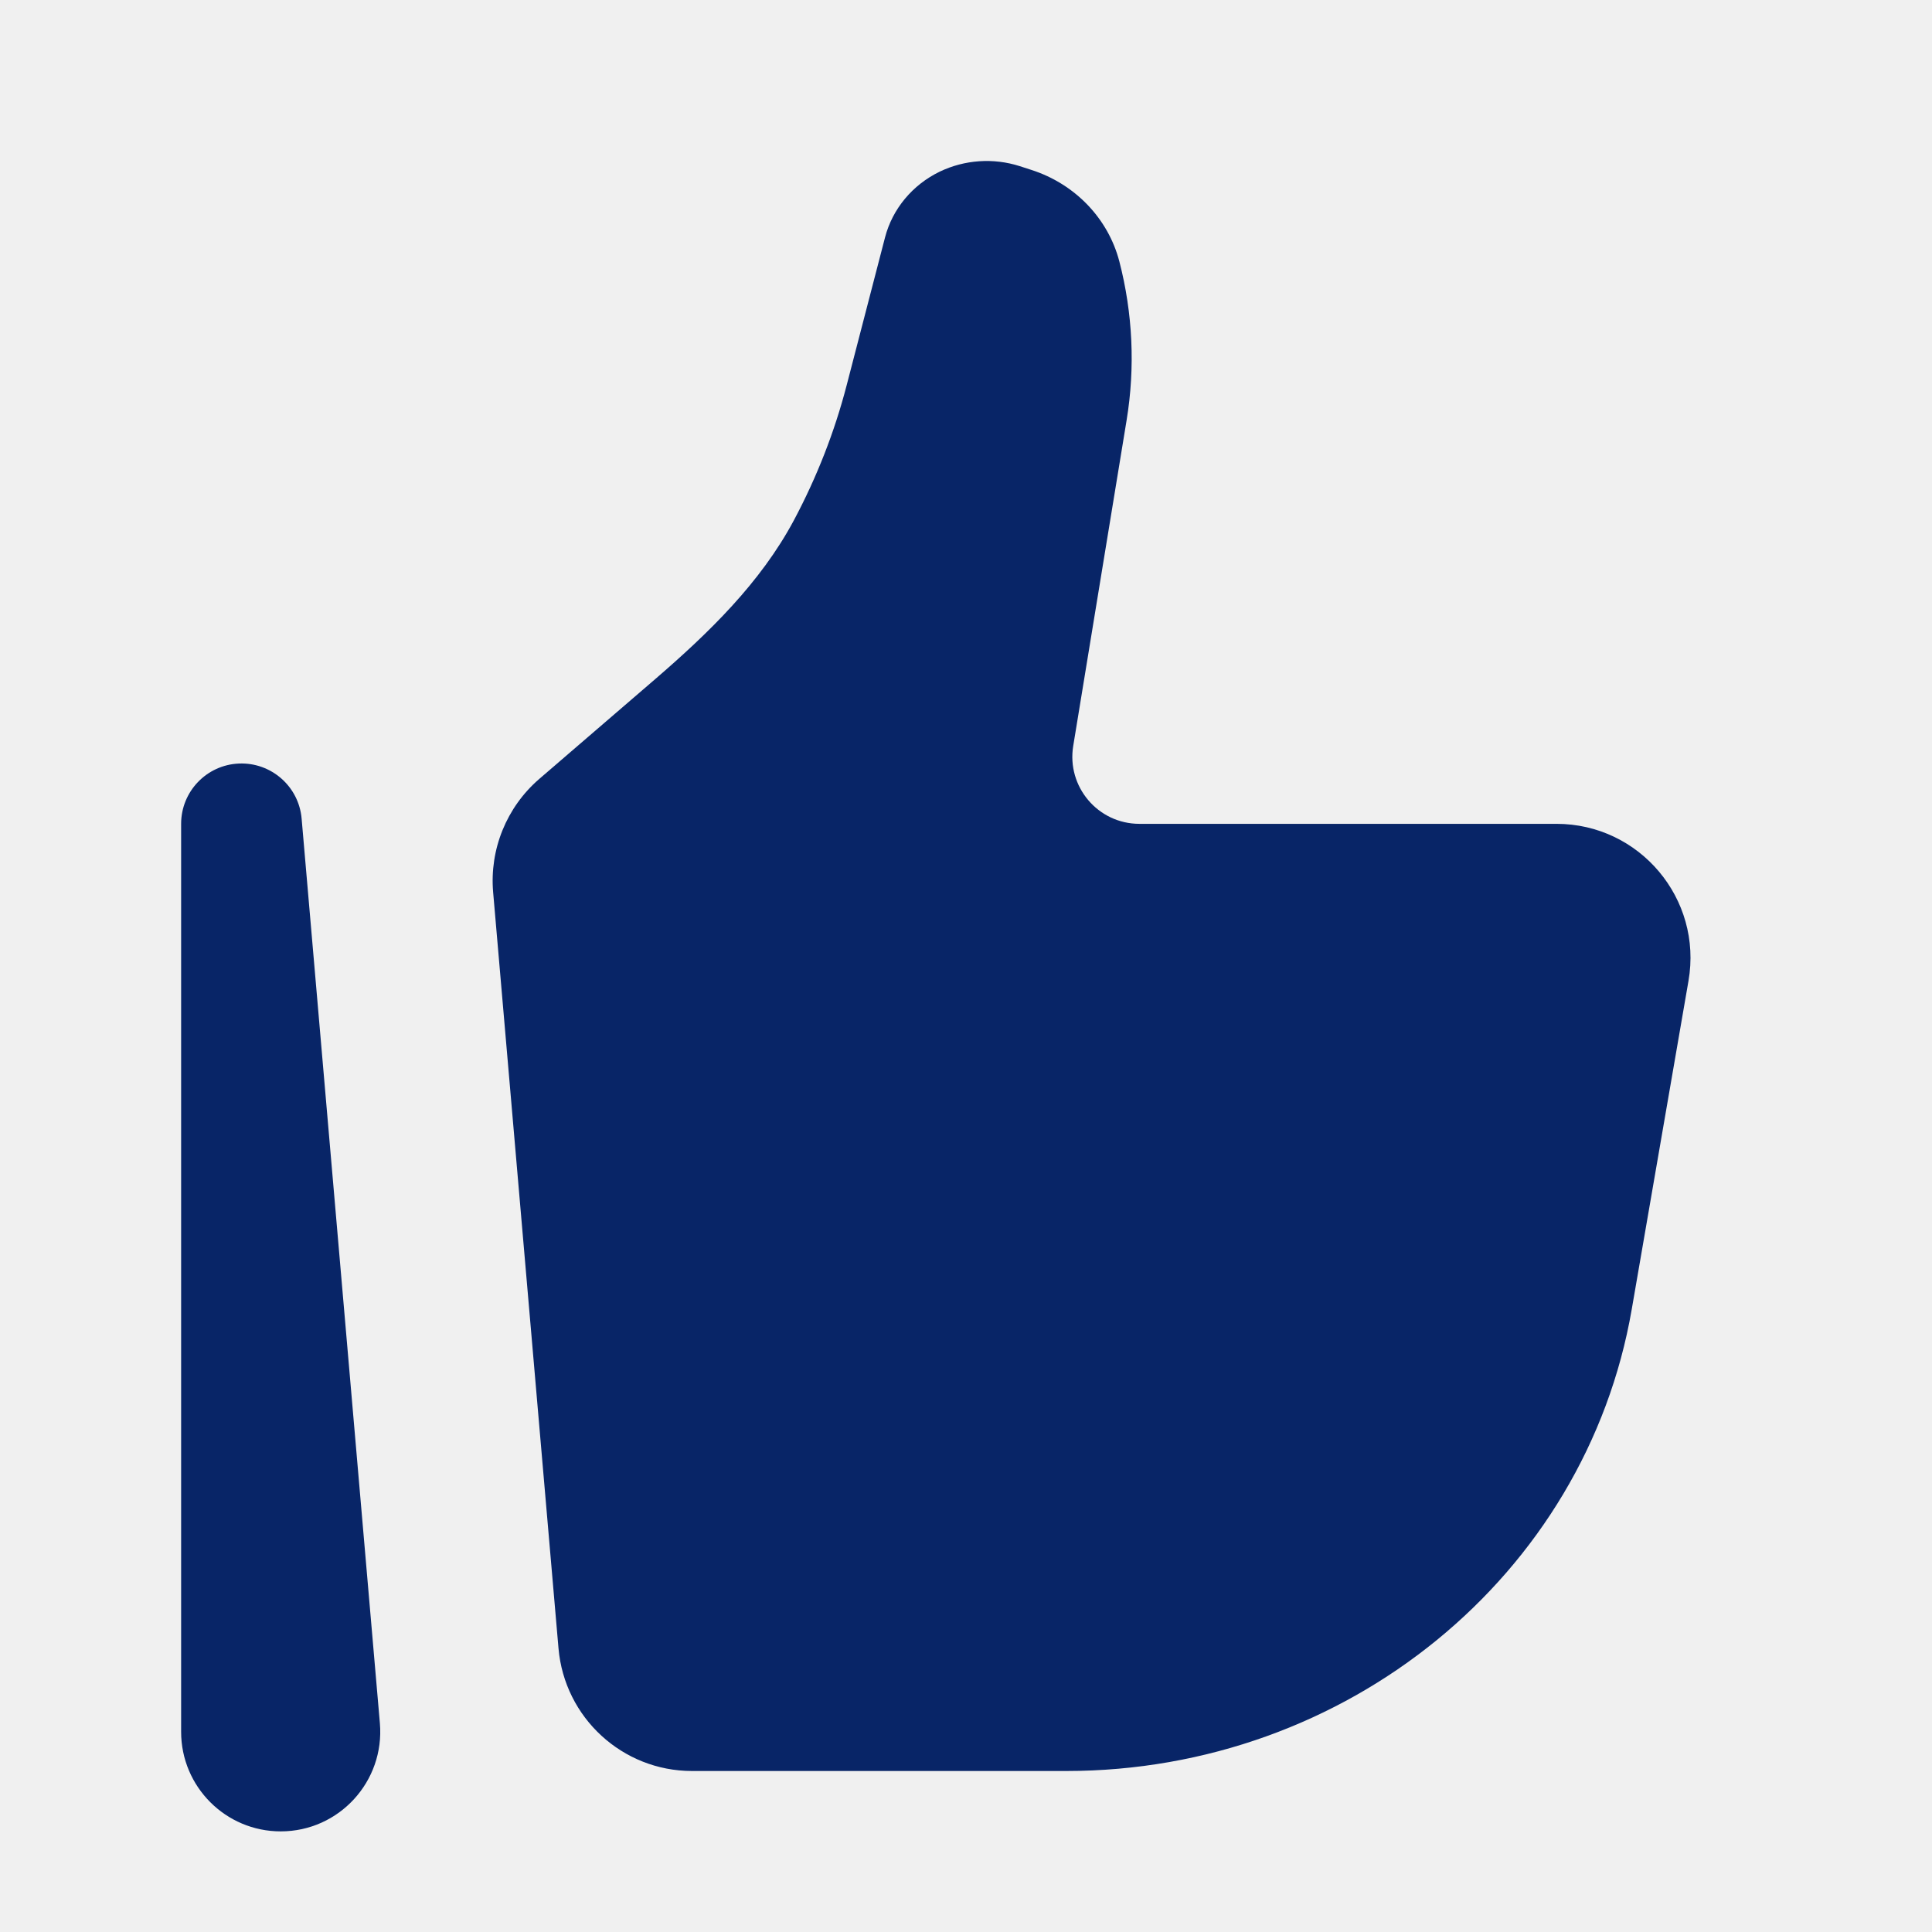
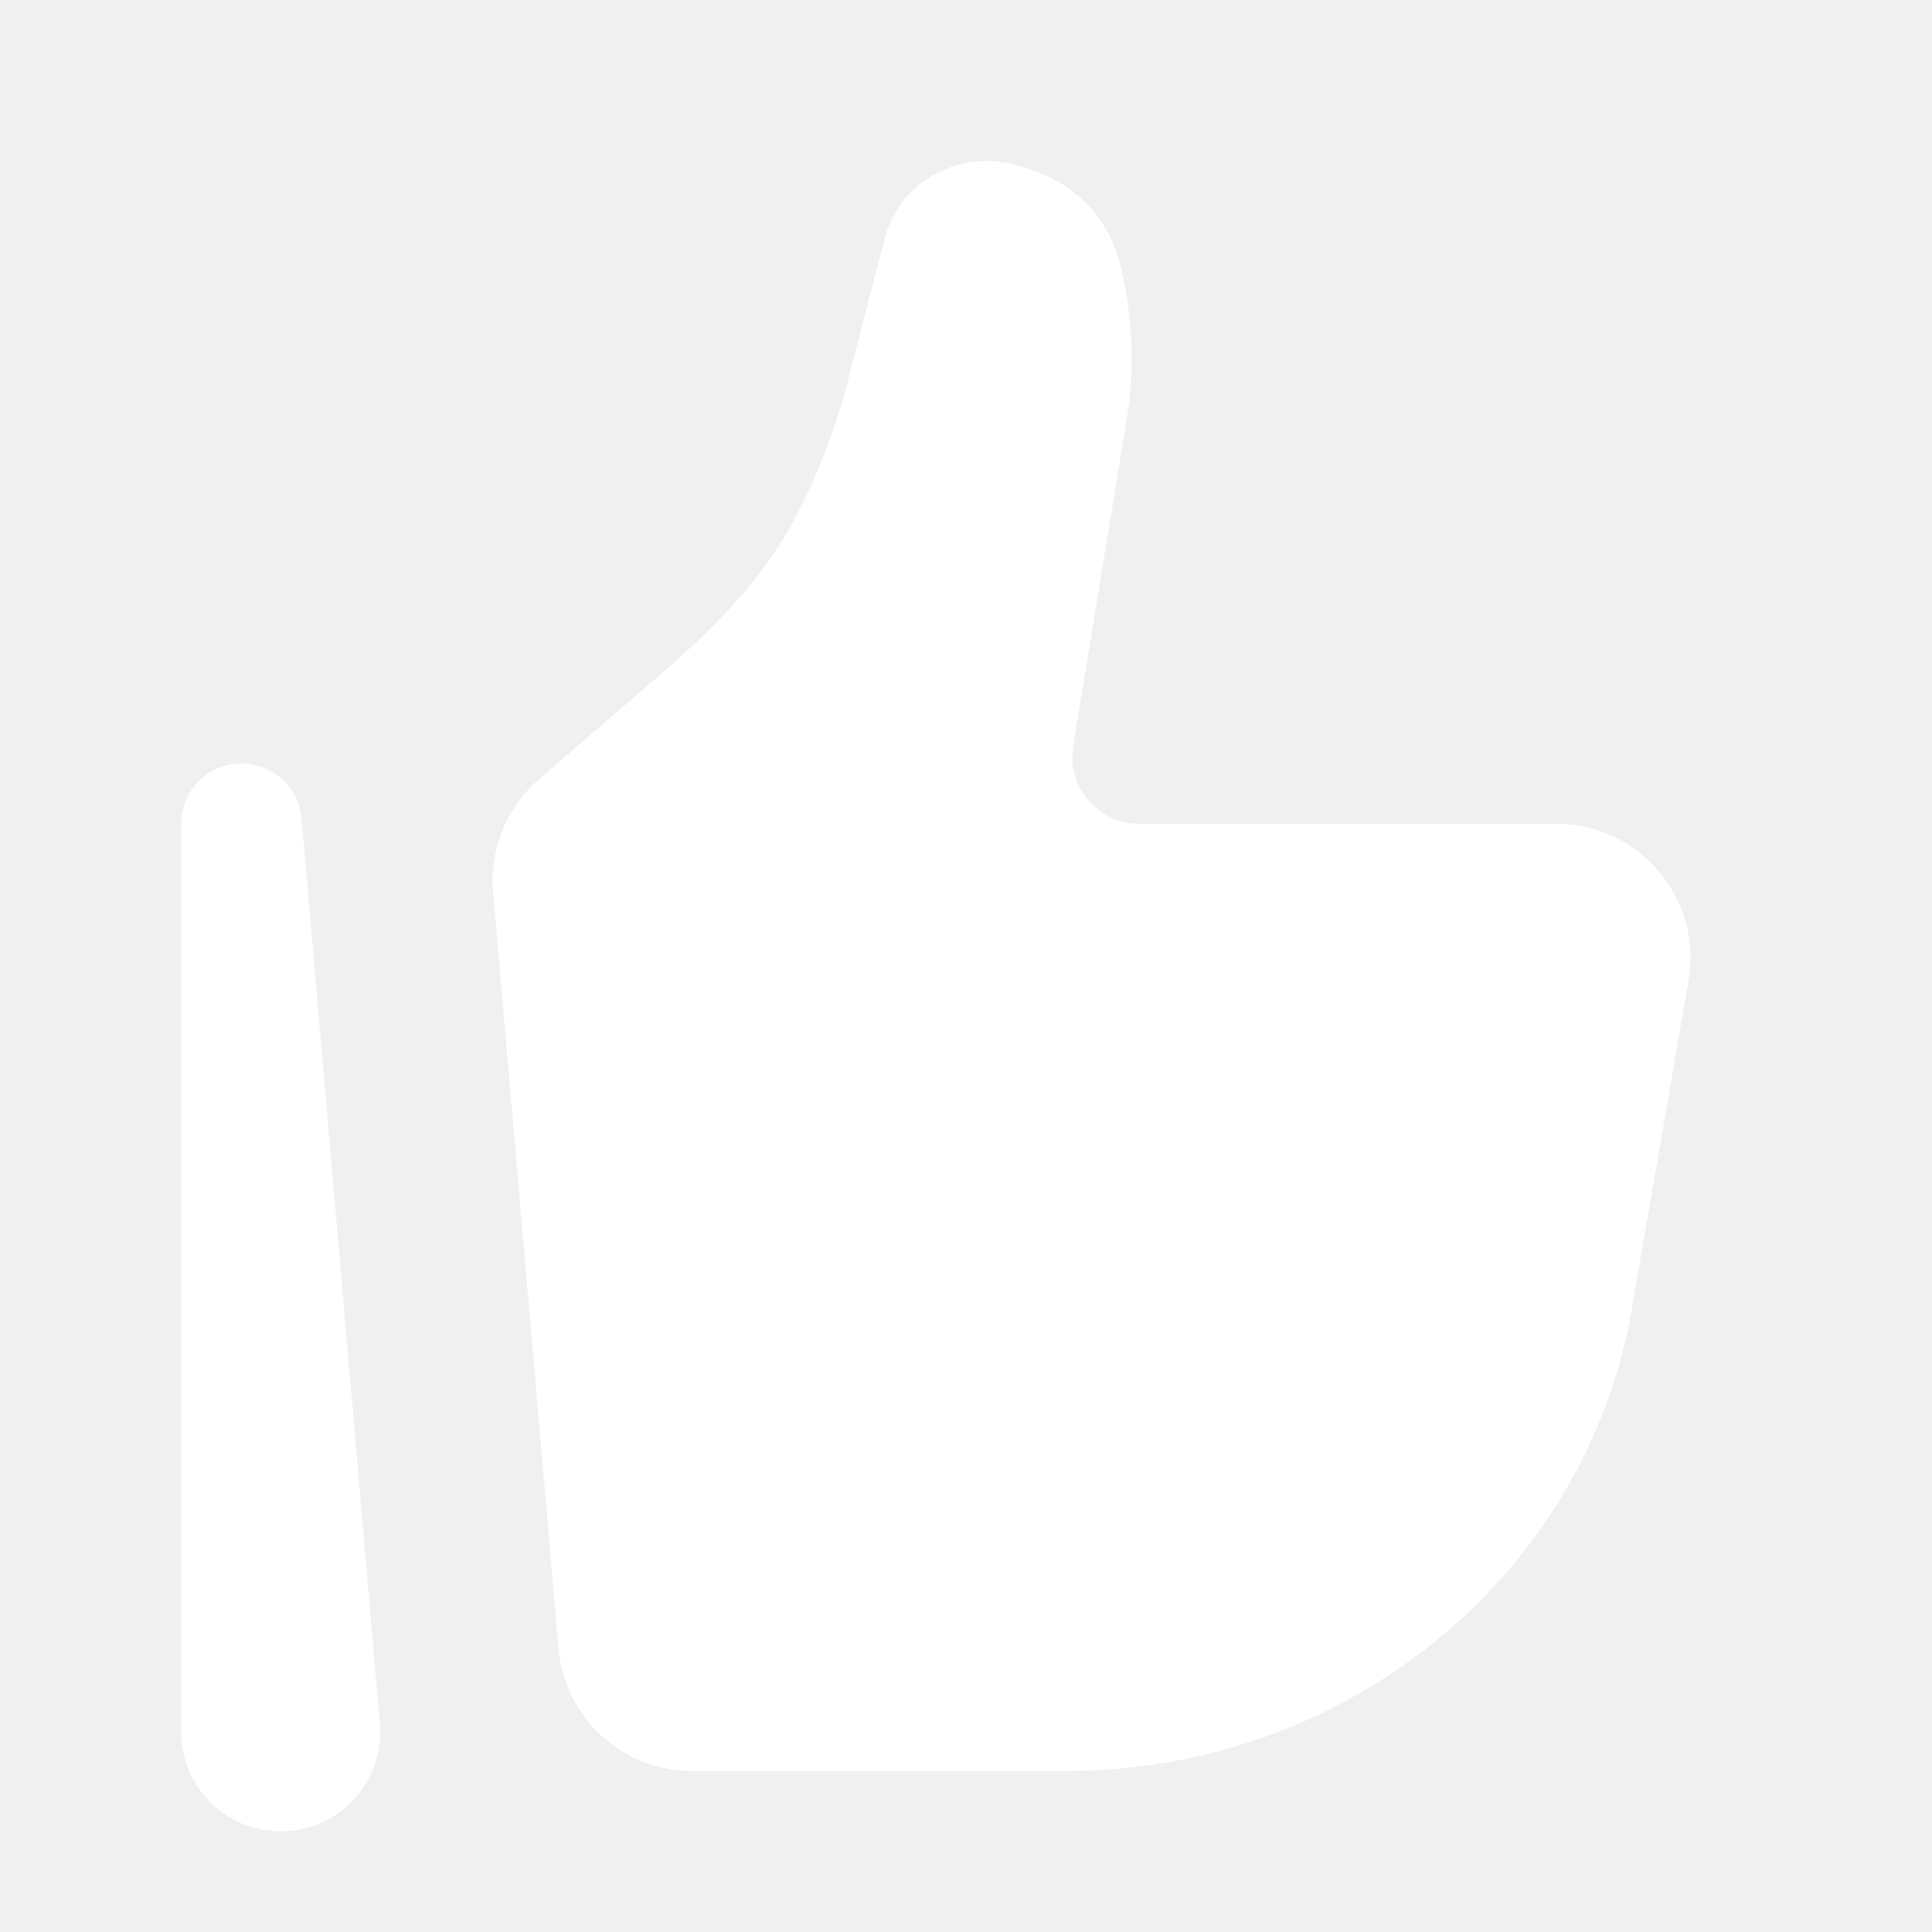
<svg xmlns="http://www.w3.org/2000/svg" width="800px" height="800px" viewBox="0 0 24 24" fill="none">
-   <path d="M20.27 16.265L20.975 12.185C21.152 11.166 20.368 10.234 19.335 10.234H14.154C13.64 10.234 13.249 9.773 13.332 9.266L13.995 5.221C14.103 4.564 14.072 3.892 13.905 3.248C13.766 2.714 13.354 2.285 12.813 2.111L12.668 2.064C12.34 1.959 11.983 1.984 11.674 2.132C11.335 2.296 11.086 2.595 10.994 2.95L10.518 4.784C10.367 5.367 10.146 5.93 9.862 6.463C9.447 7.24 8.805 7.862 8.137 8.438L6.698 9.677C6.293 10.027 6.08 10.551 6.126 11.084L6.938 20.477C7.013 21.339 7.733 22 8.597 22H13.245C16.727 22 19.698 19.574 20.27 16.265Z" fill="#082567" />
-   <path fill-rule="evenodd" clip-rule="evenodd" d="M2.968 9.485C3.369 9.468 3.713 9.77 3.747 10.17L4.719 21.406C4.781 22.128 4.213 22.75 3.487 22.75C2.803 22.75 2.25 22.195 2.25 21.513V10.234C2.25 9.833 2.566 9.502 2.968 9.485Z" fill="#082567" />
+   <path d="M20.27 16.265L20.975 12.185C21.152 11.166 20.368 10.234 19.335 10.234H14.154C13.64 10.234 13.249 9.773 13.332 9.266L13.995 5.221C14.103 4.564 14.072 3.892 13.905 3.248C13.766 2.714 13.354 2.285 12.813 2.111L12.668 2.064C12.34 1.959 11.983 1.984 11.674 2.132C11.335 2.296 11.086 2.595 10.994 2.95L10.518 4.784C10.367 5.367 10.146 5.93 9.862 6.463C9.447 7.24 8.805 7.862 8.137 8.438L6.698 9.677C6.293 10.027 6.08 10.551 6.126 11.084L6.938 20.477C7.013 21.339 7.733 22 8.597 22H13.245C16.727 22 19.698 19.574 20.27 16.265Z" fill="#FFFFFF" />
+   <path fill-rule="evenodd" clip-rule="evenodd" d="M2.968 9.485C3.369 9.468 3.713 9.77 3.747 10.17L4.719 21.406C4.781 22.128 4.213 22.75 3.487 22.75C2.803 22.75 2.25 22.195 2.25 21.513V10.234C2.25 9.833 2.566 9.502 2.968 9.485Z" fill="#FFFFFF" />
</svg>
